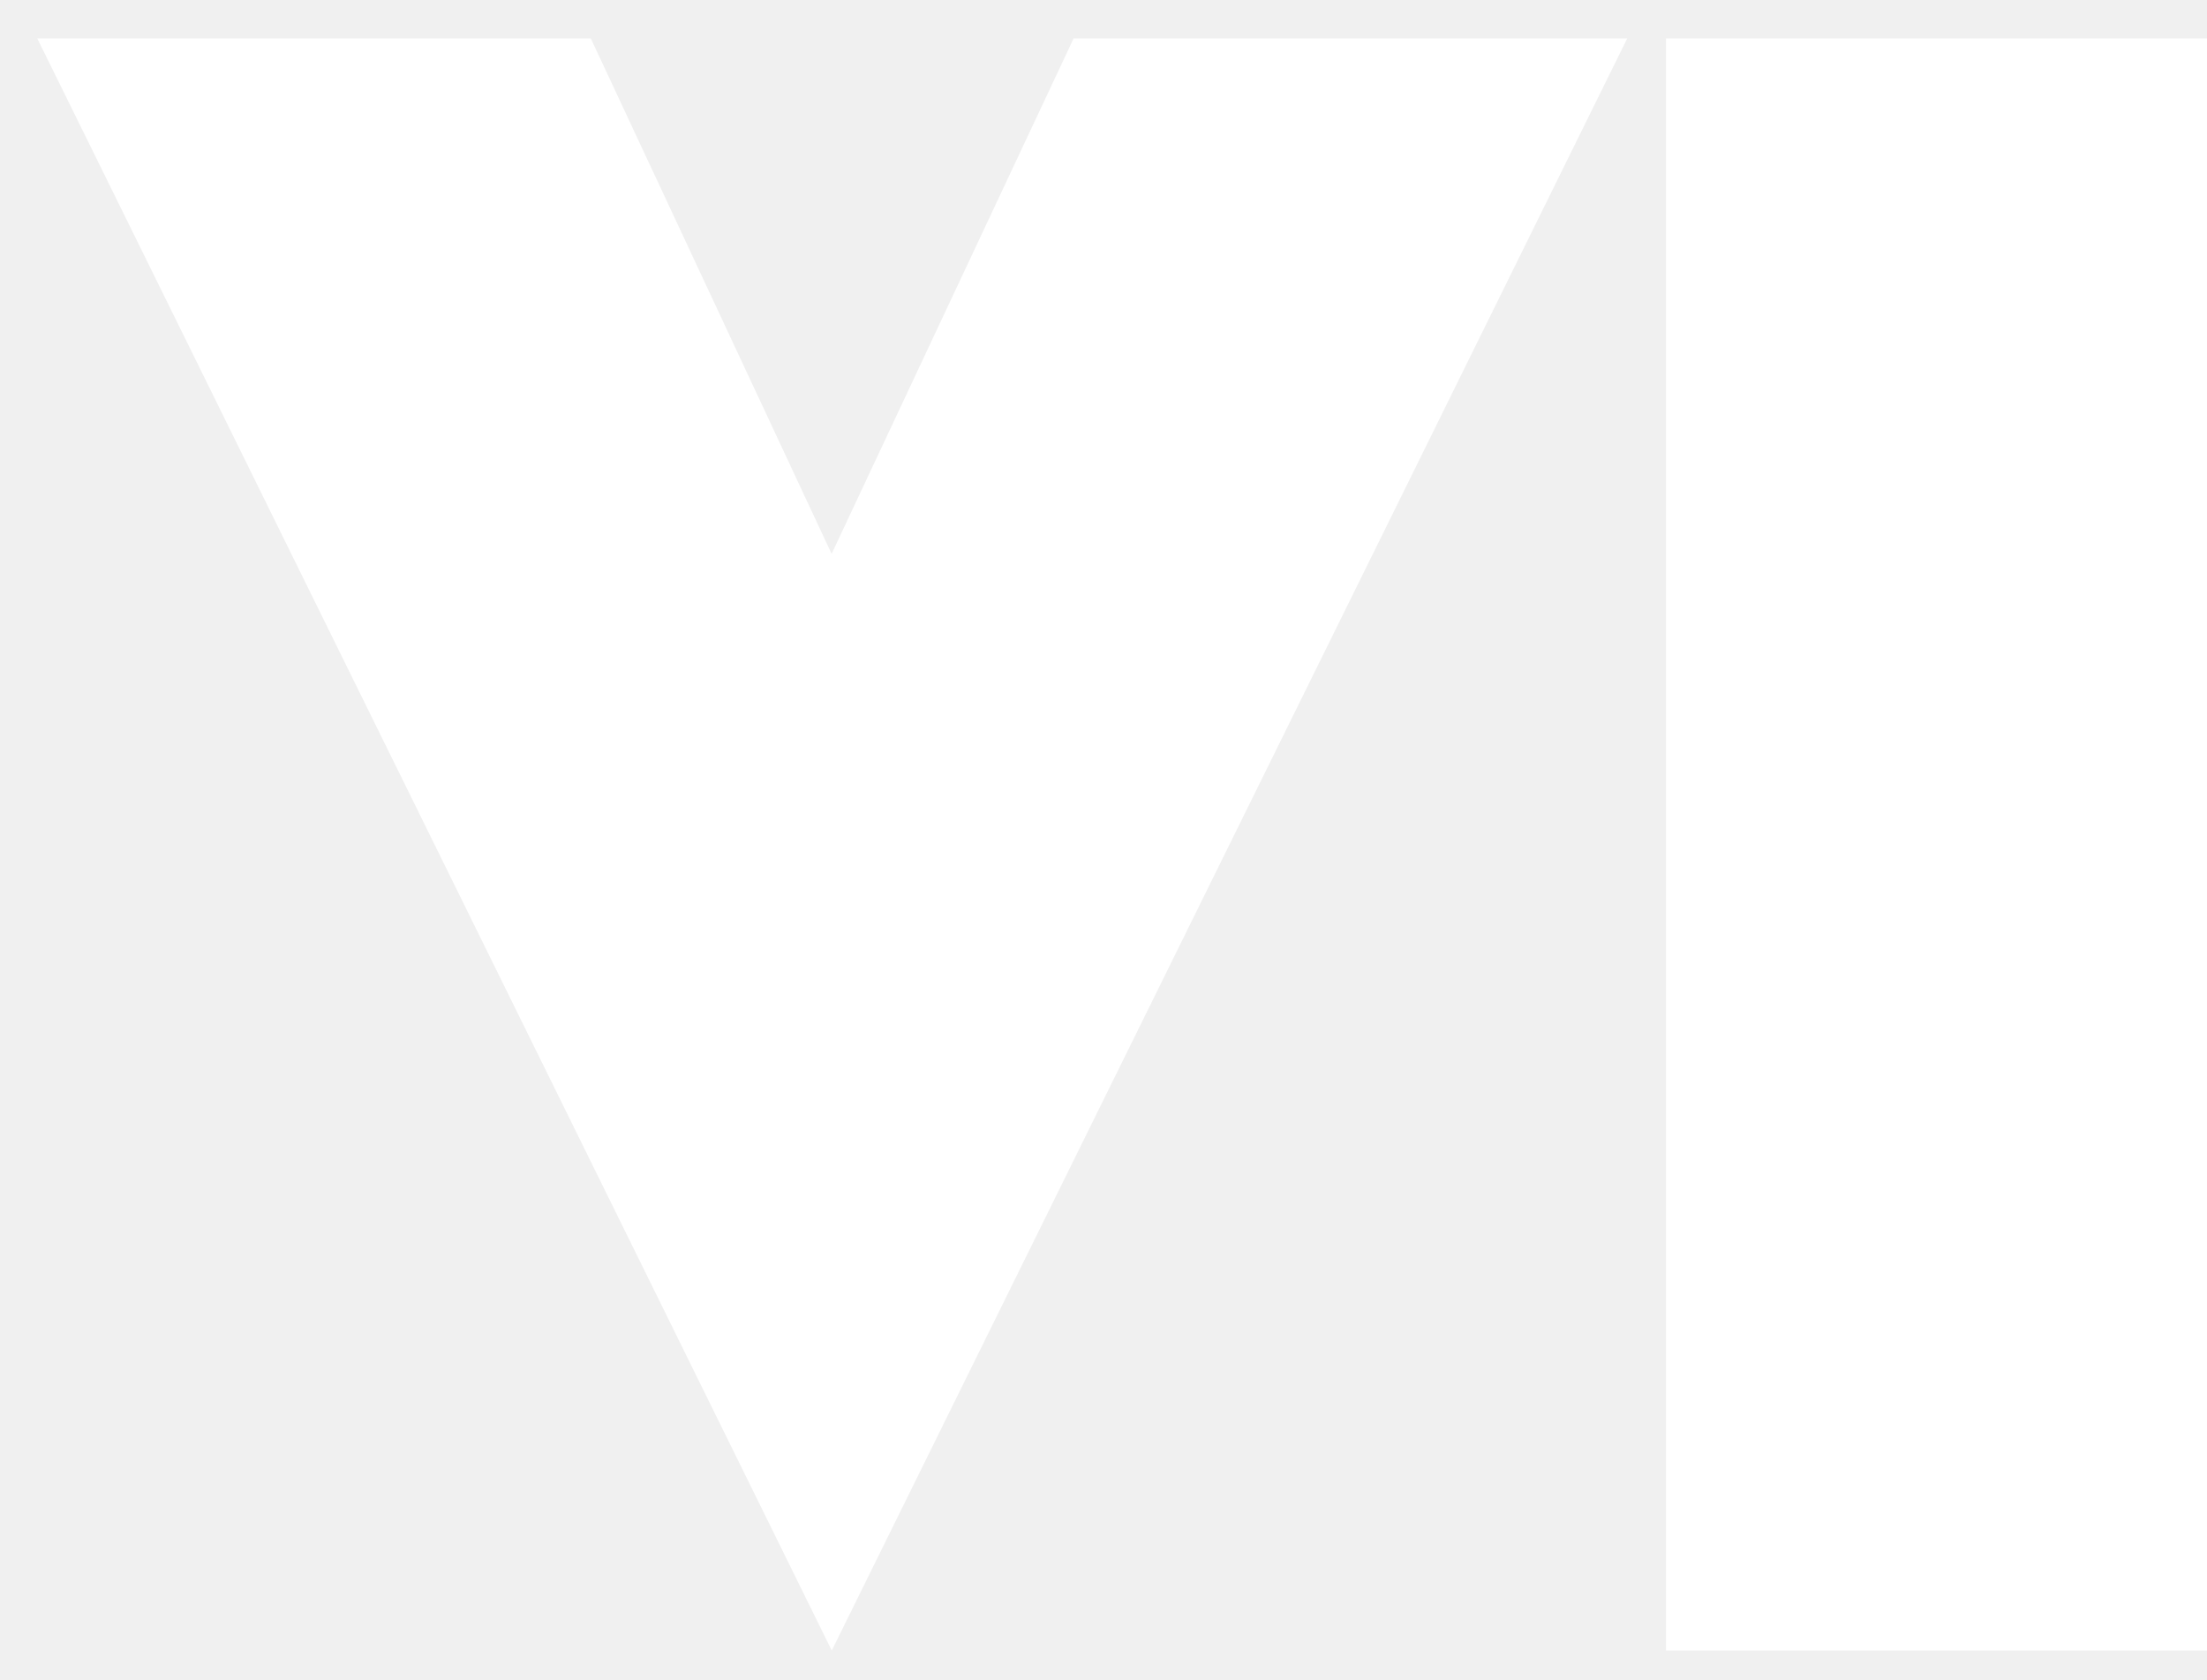
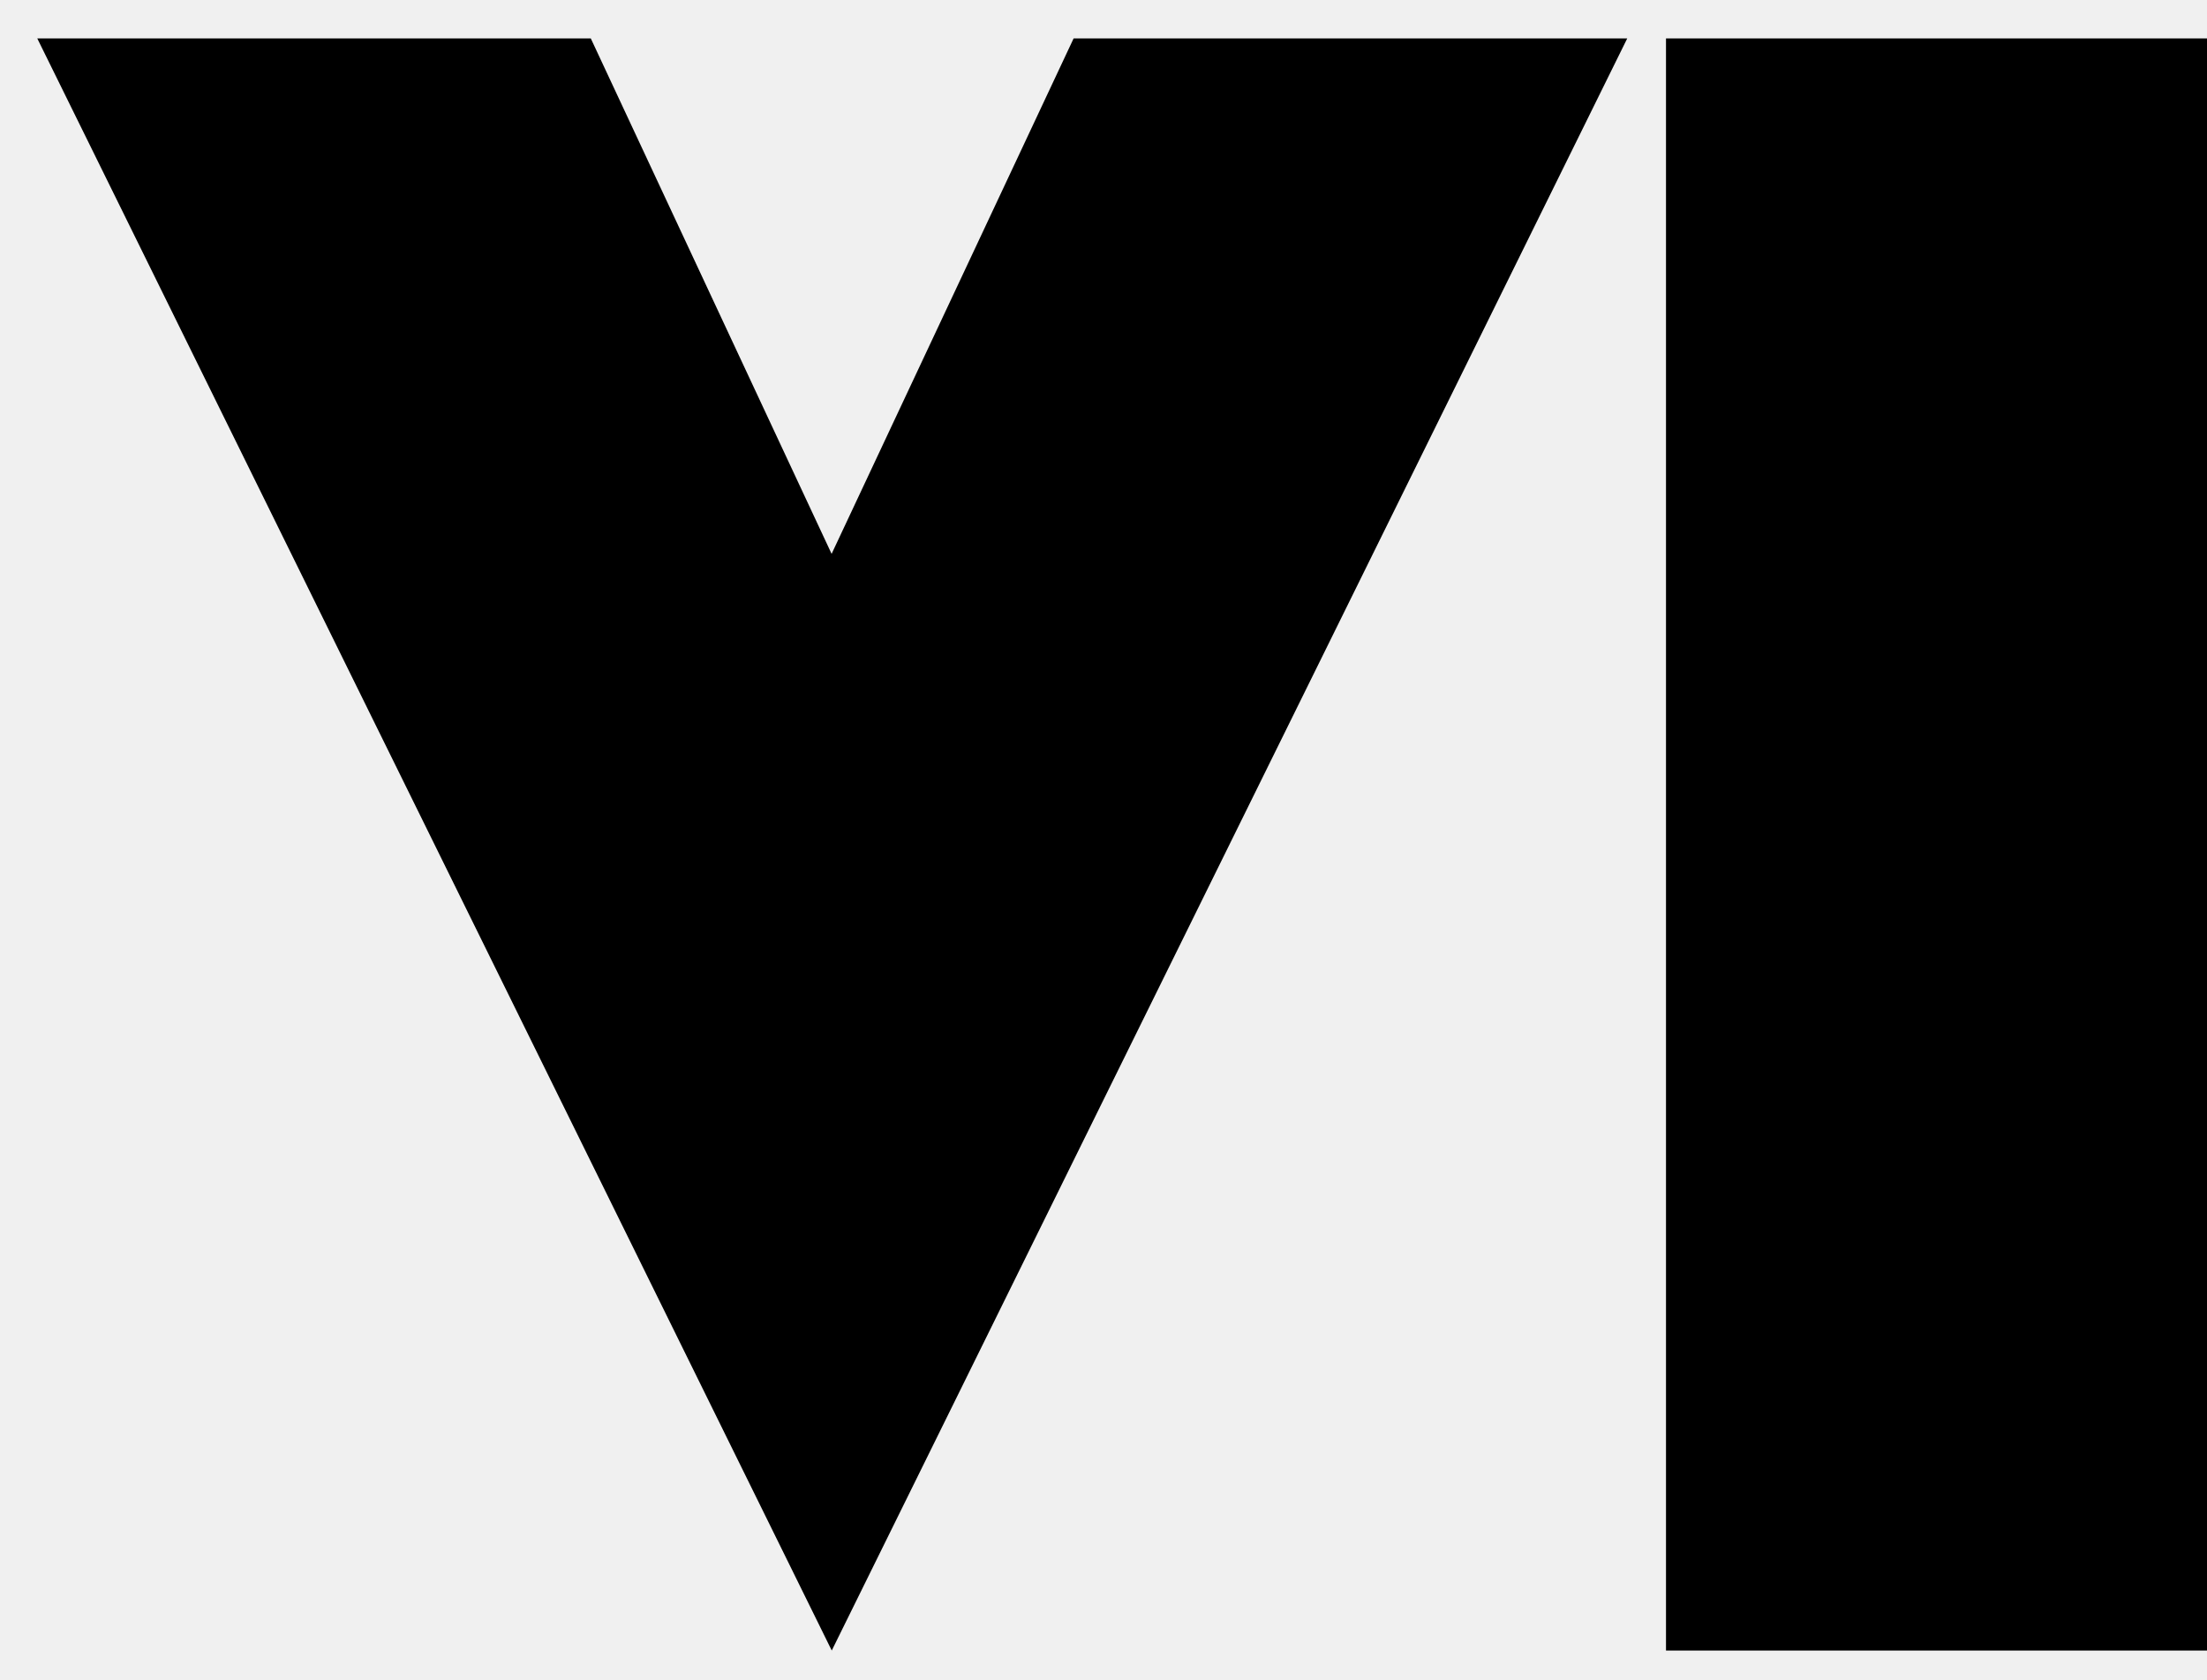
- <svg xmlns="http://www.w3.org/2000/svg" width="46" height="35" viewBox="0 0 46 35" fill="none">
-   <g clip-path="url(#clip0_9055_52)">
-     <path d="M46.266 0.801H34.724V34.401H46.266V0.801Z" fill="white" />
-     <path d="M33.916 0.801L17.336 34.401L0.777 0.801H12.314L17.333 11.544L22.377 0.801H33.916Z" fill="white" />
-   </g>
-   <defs>
-     <clipPath id="clip0_9055_52">
-       <rect width="46" height="35" fill="white" />
-     </clipPath>
-   </defs>
+ <svg xmlns="http://www.w3.org/2000/svg" fill="none" height="100%" width="100%" viewBox="0 0 46 35" class="_1o5pgyxd _1o5pgyxe _1n4m2yu0" aria-hidden="true" focusable="false">
+   <path d="M46.266 0.801H34.724V34.401H46.266V0.801Z" fill="currentColor" />
+   <path d="M33.916 0.801L17.336 34.401L0.777 0.801H12.314L17.333 11.544L22.377 0.801H33.916Z" fill="currentColor" />
+   <path d="M46.919 1.439C47.006 1.439 47.049 1.475 47.049 1.546C47.049 1.605 47.016 1.639 46.949 1.647L47.057 1.812H46.994L46.891 1.651H46.828V1.812H46.769V1.439H46.919H46.919ZM46.896 1.605C46.932 1.605 46.956 1.6 46.97 1.591C46.983 1.581 46.99 1.566 46.99 1.543C46.99 1.505 46.963 1.486 46.91 1.486H46.828V1.605H46.896Z" fill="currentColor" />
+   <path d="M46.896 1.948C46.715 1.948 46.568 1.804 46.568 1.626C46.568 1.449 46.715 1.305 46.896 1.305C47.077 1.305 47.224 1.449 47.224 1.626C47.224 1.804 47.077 1.948 46.896 1.948ZM46.896 1.355C46.744 1.355 46.62 1.477 46.62 1.626C46.62 1.776 46.744 1.898 46.896 1.898C47.049 1.898 47.173 1.776 47.173 1.626C47.173 1.477 47.049 1.355 46.896 1.355Z" fill="currentColor" />
</svg>
